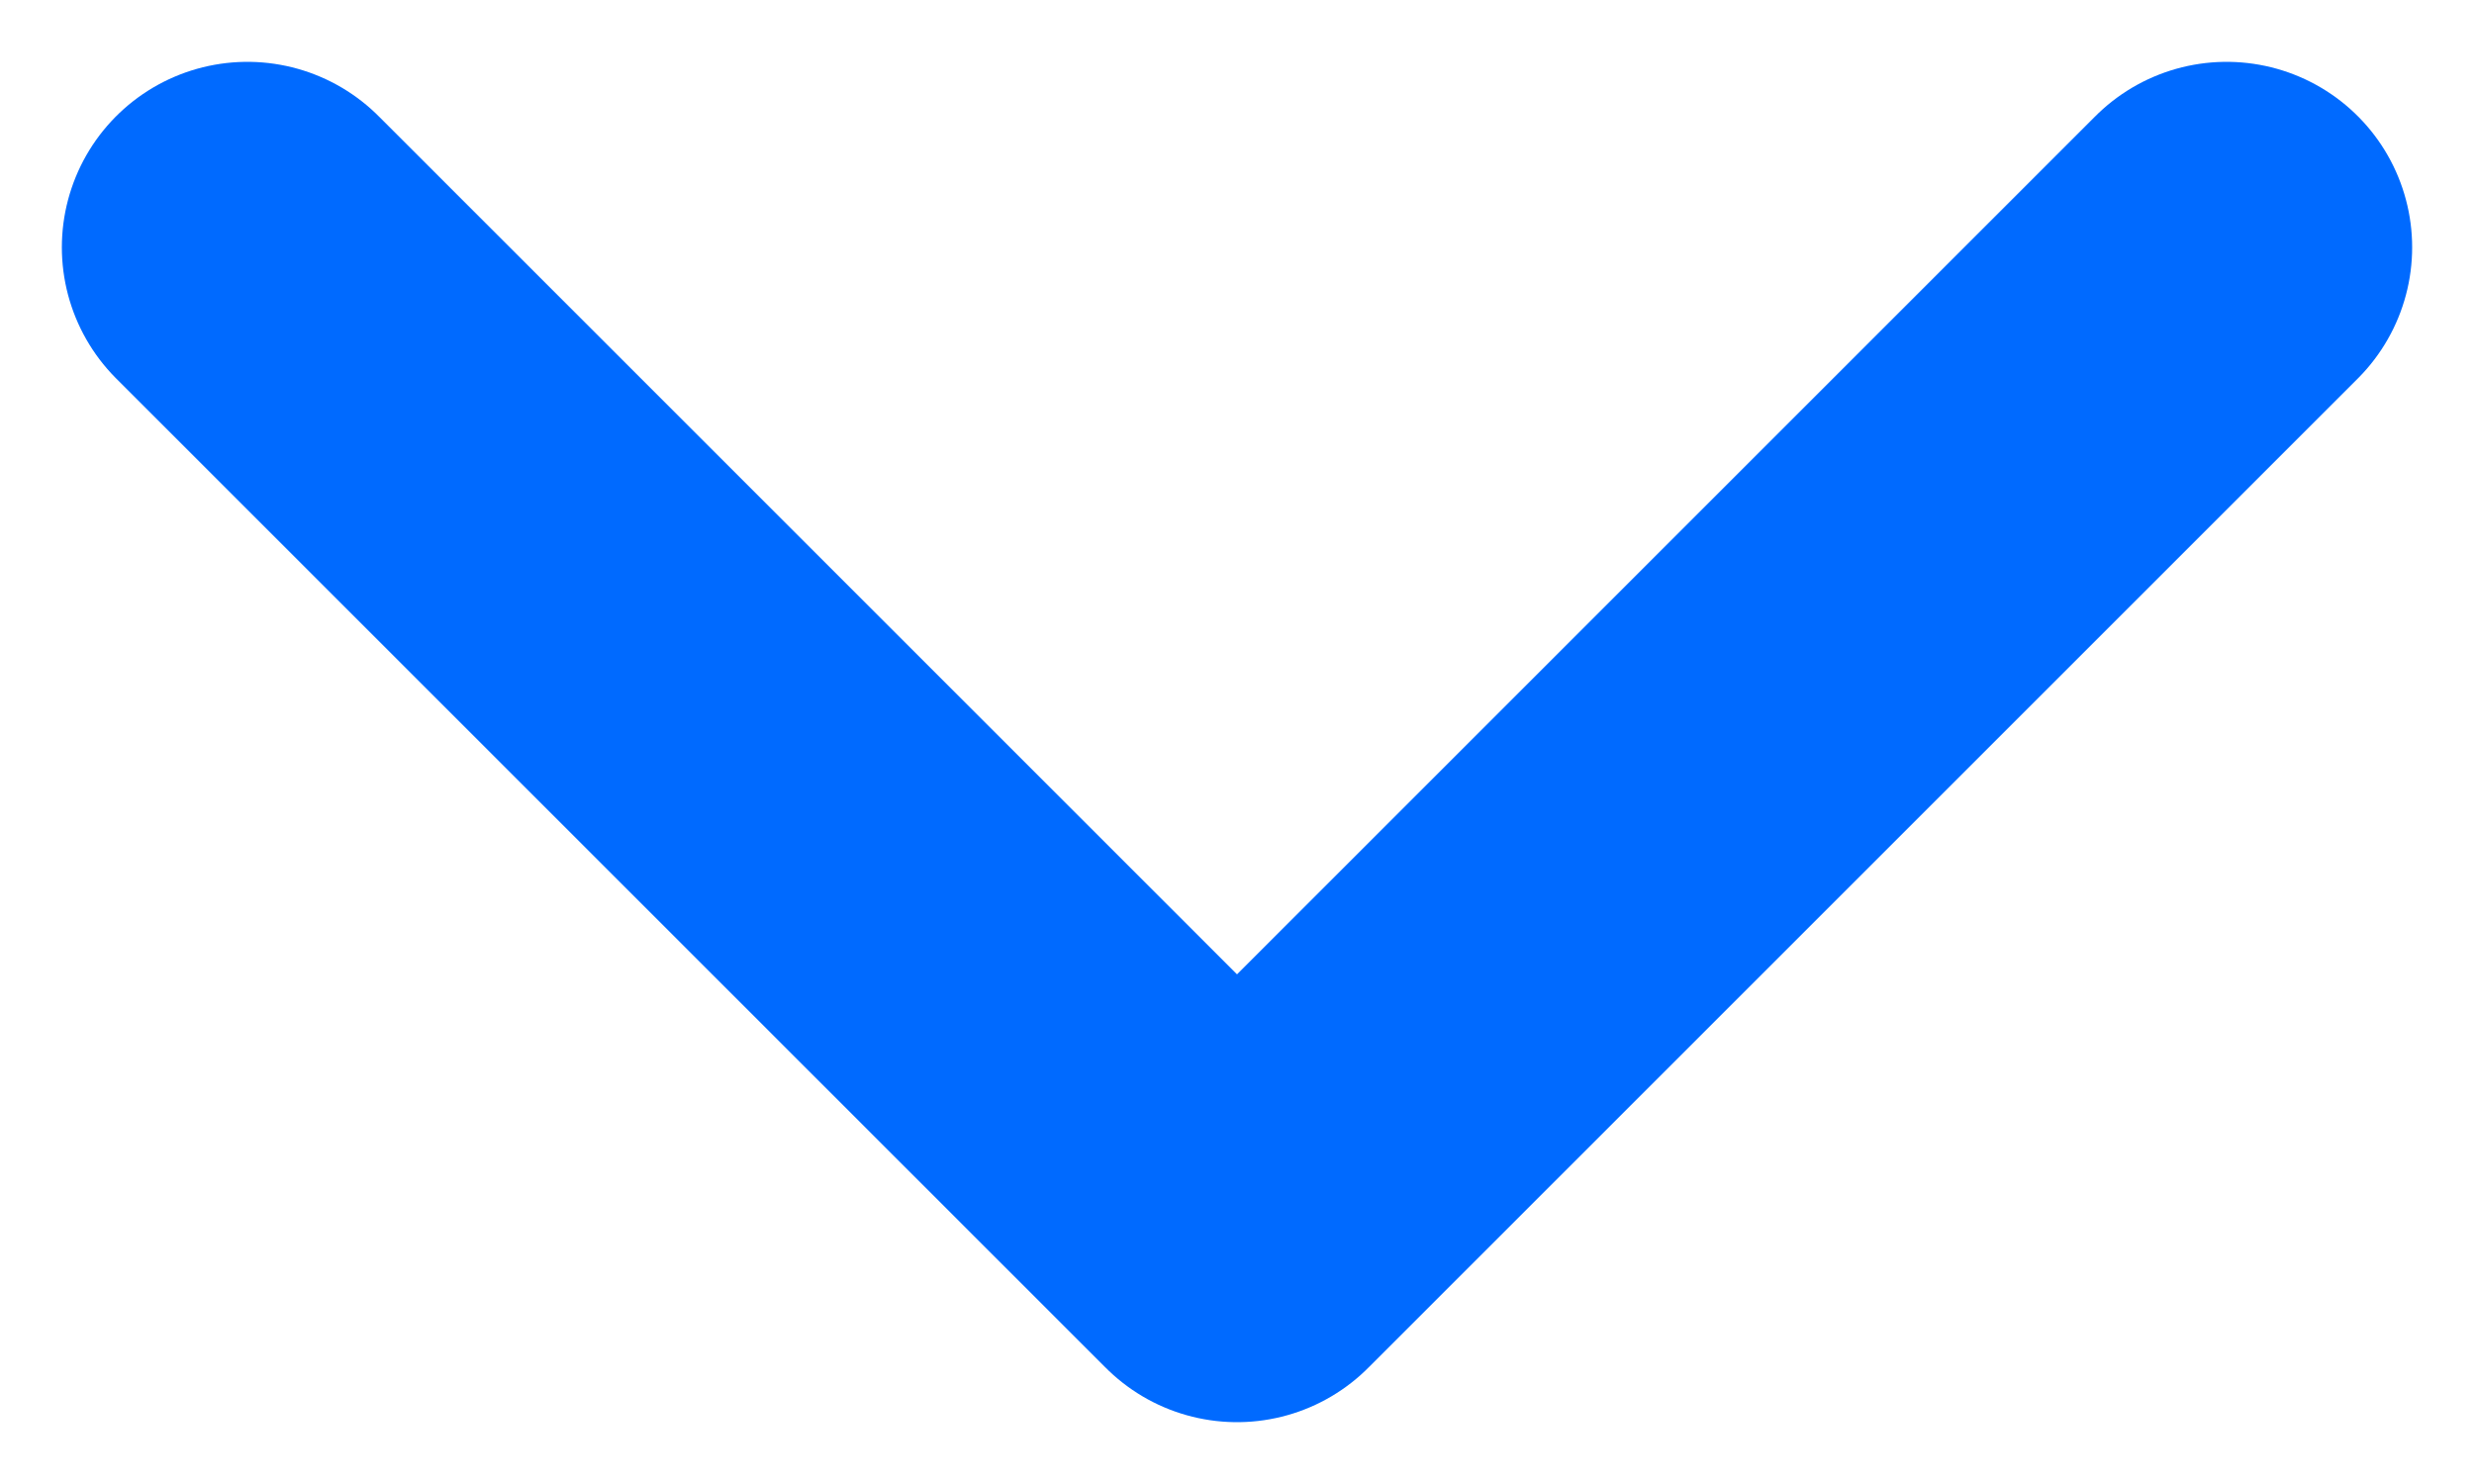
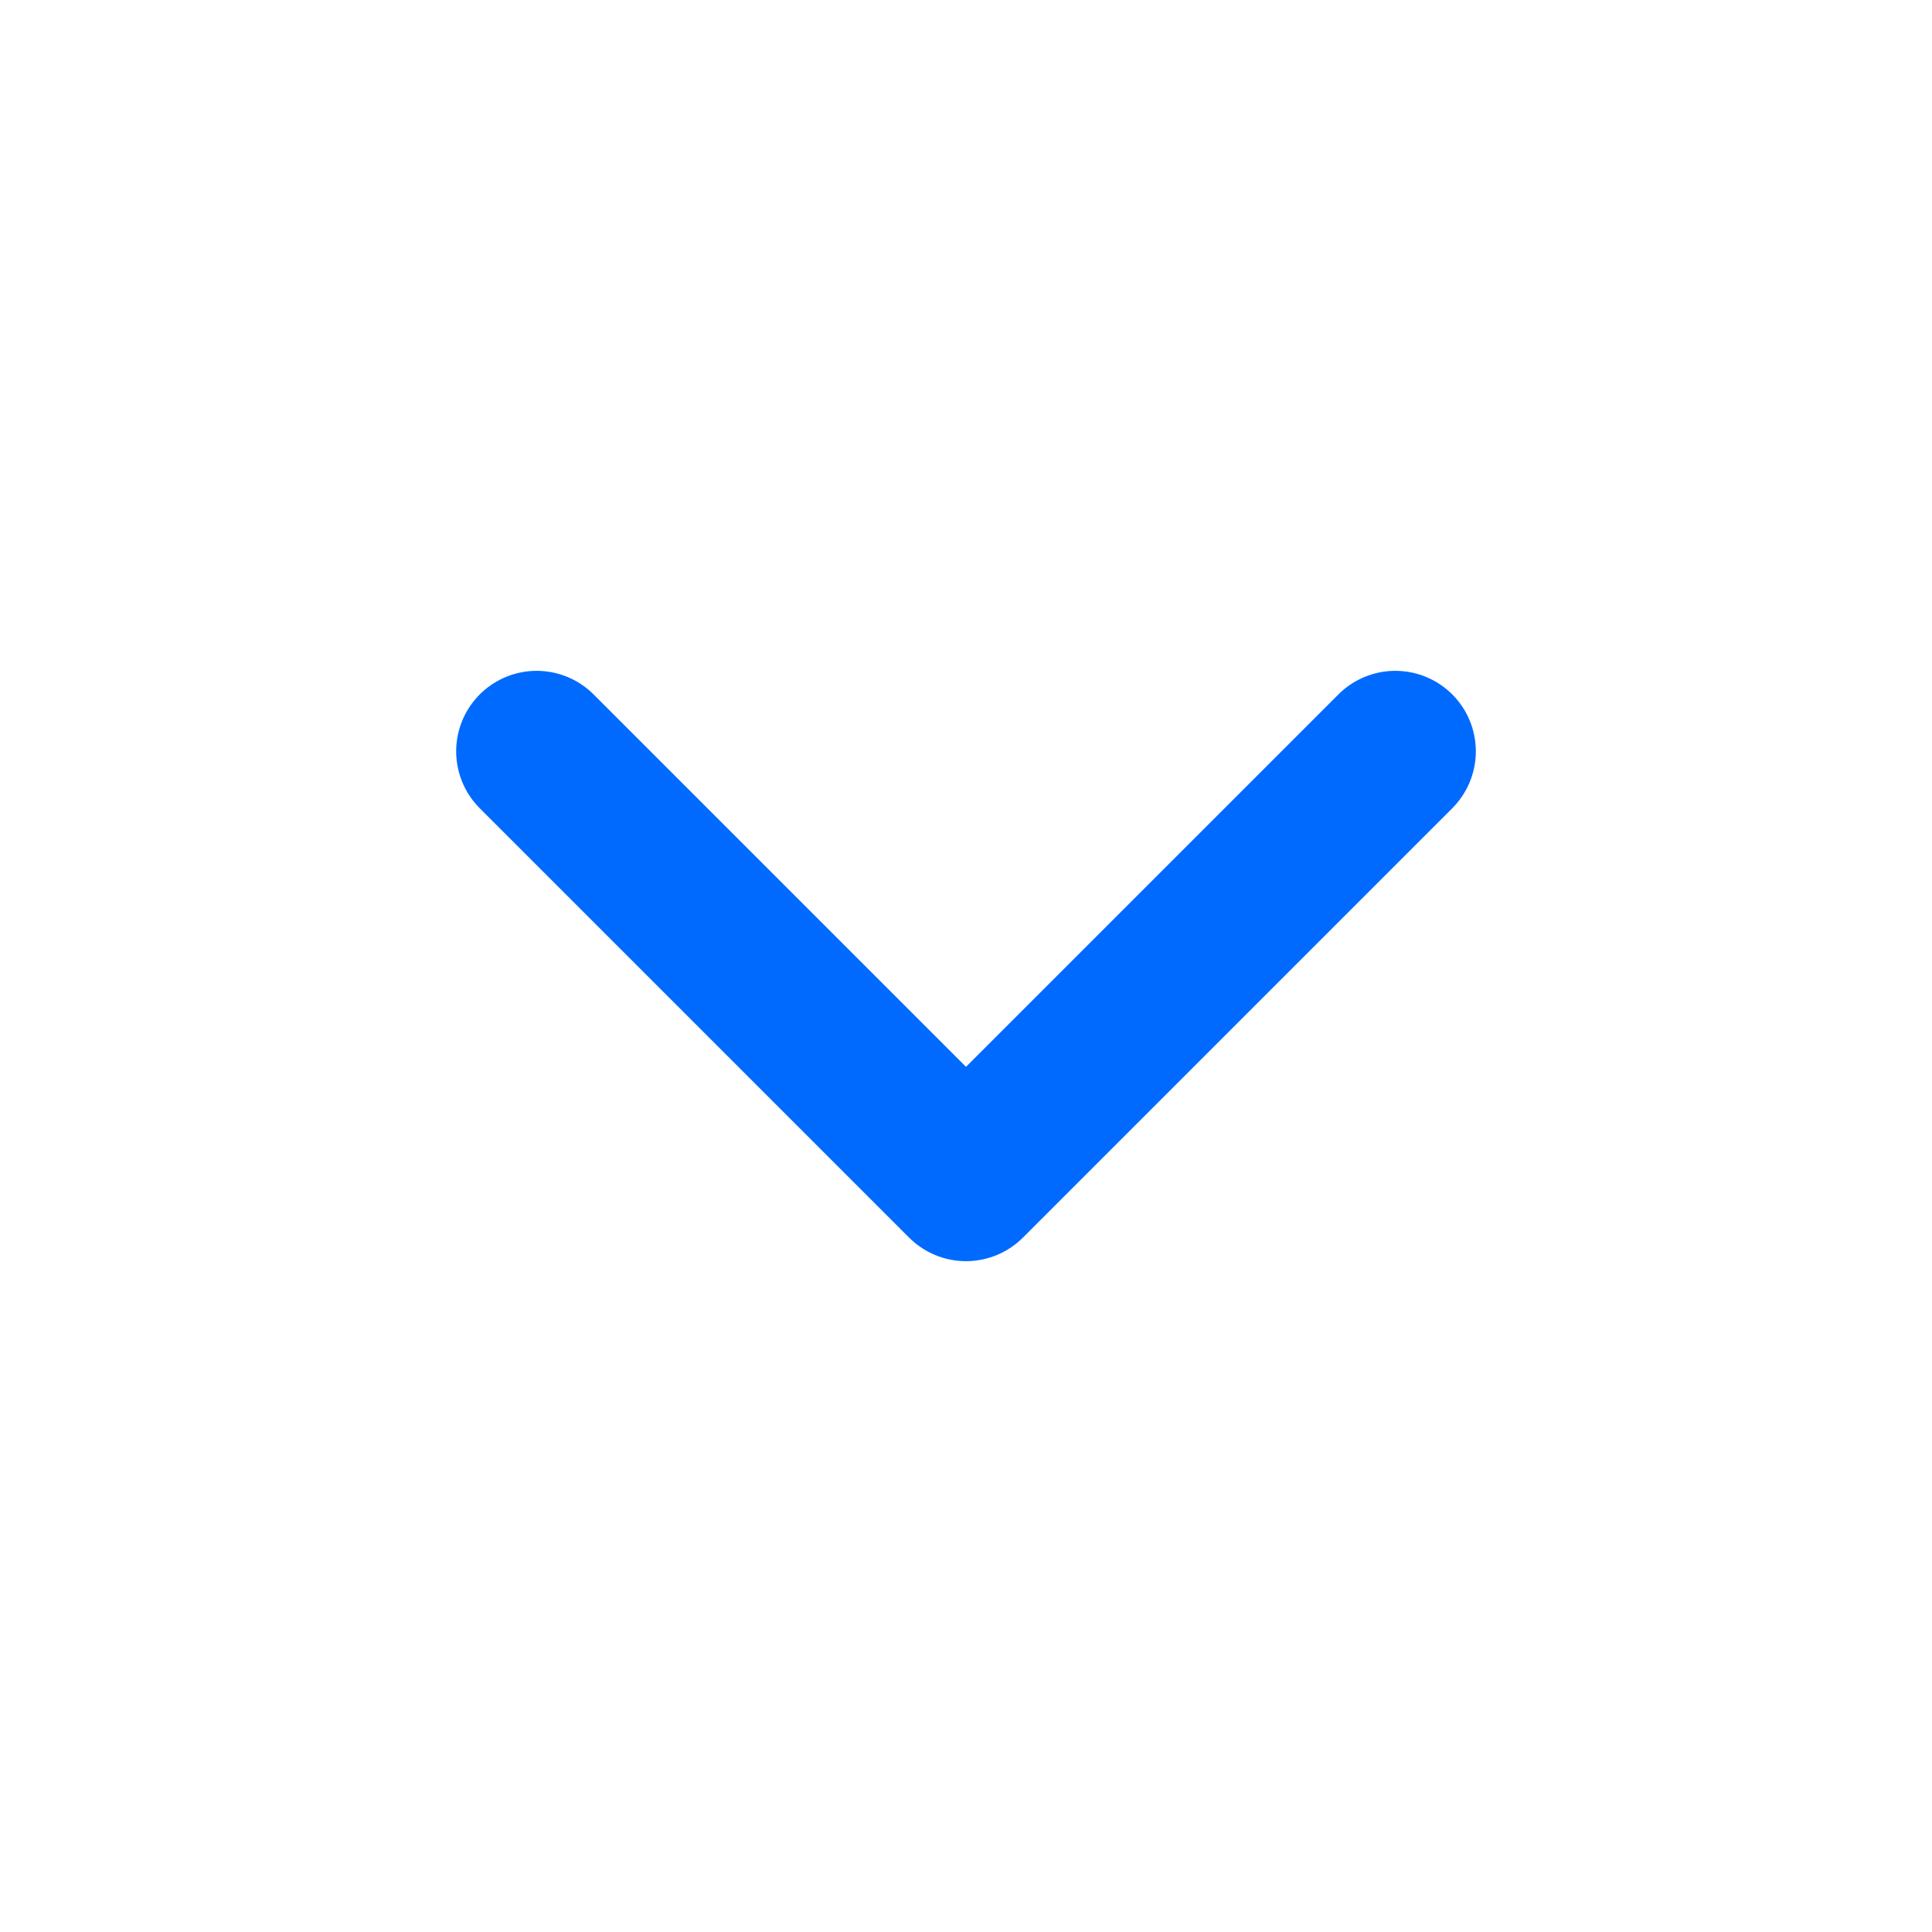
- <svg xmlns="http://www.w3.org/2000/svg" width="10" height="6" viewBox="0 0 10 6" fill="none">
-   <path d="M1 1L5 5L9 1" stroke="#006AFF" stroke-width="1.5" stroke-linecap="round" stroke-linejoin="round" />
+ <svg xmlns="http://www.w3.org/2000/svg" width="18" height="18" viewBox="0 0 18 18" fill="none">
+   <path d="M5 7L9 11L13 7" stroke="#006AFF" stroke-width="1.5" stroke-linecap="round" stroke-linejoin="round" />
</svg>
